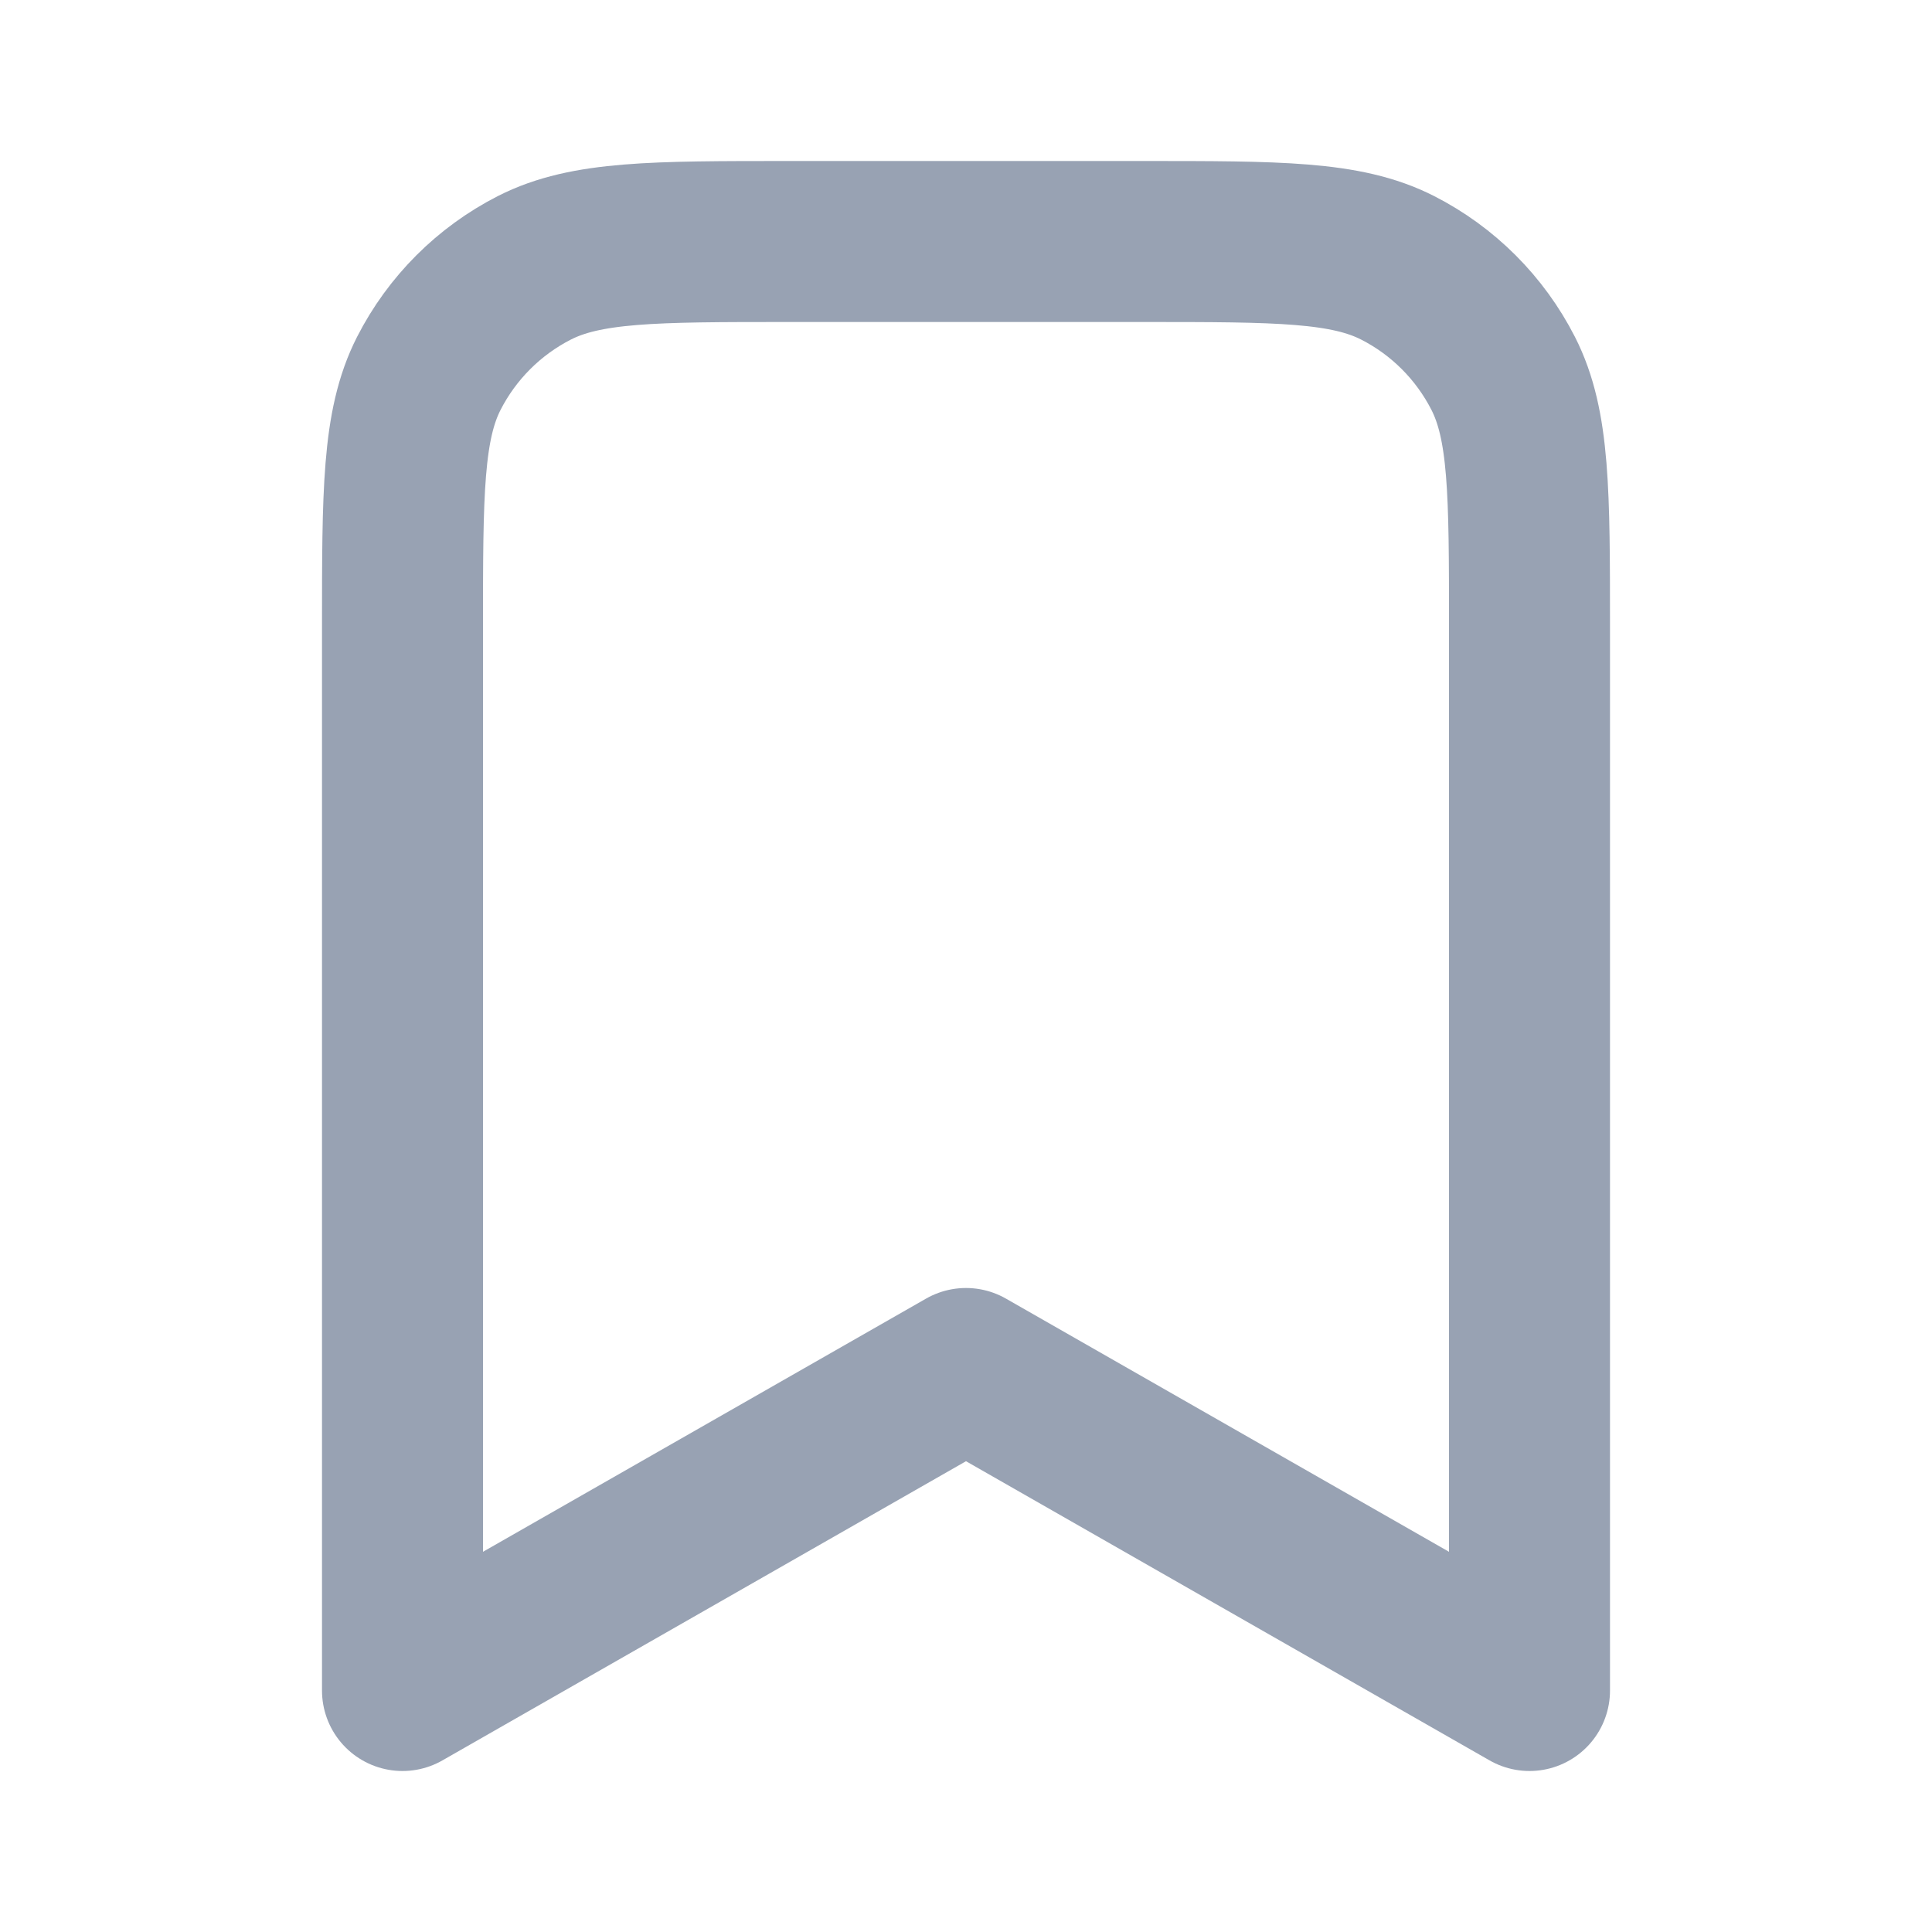
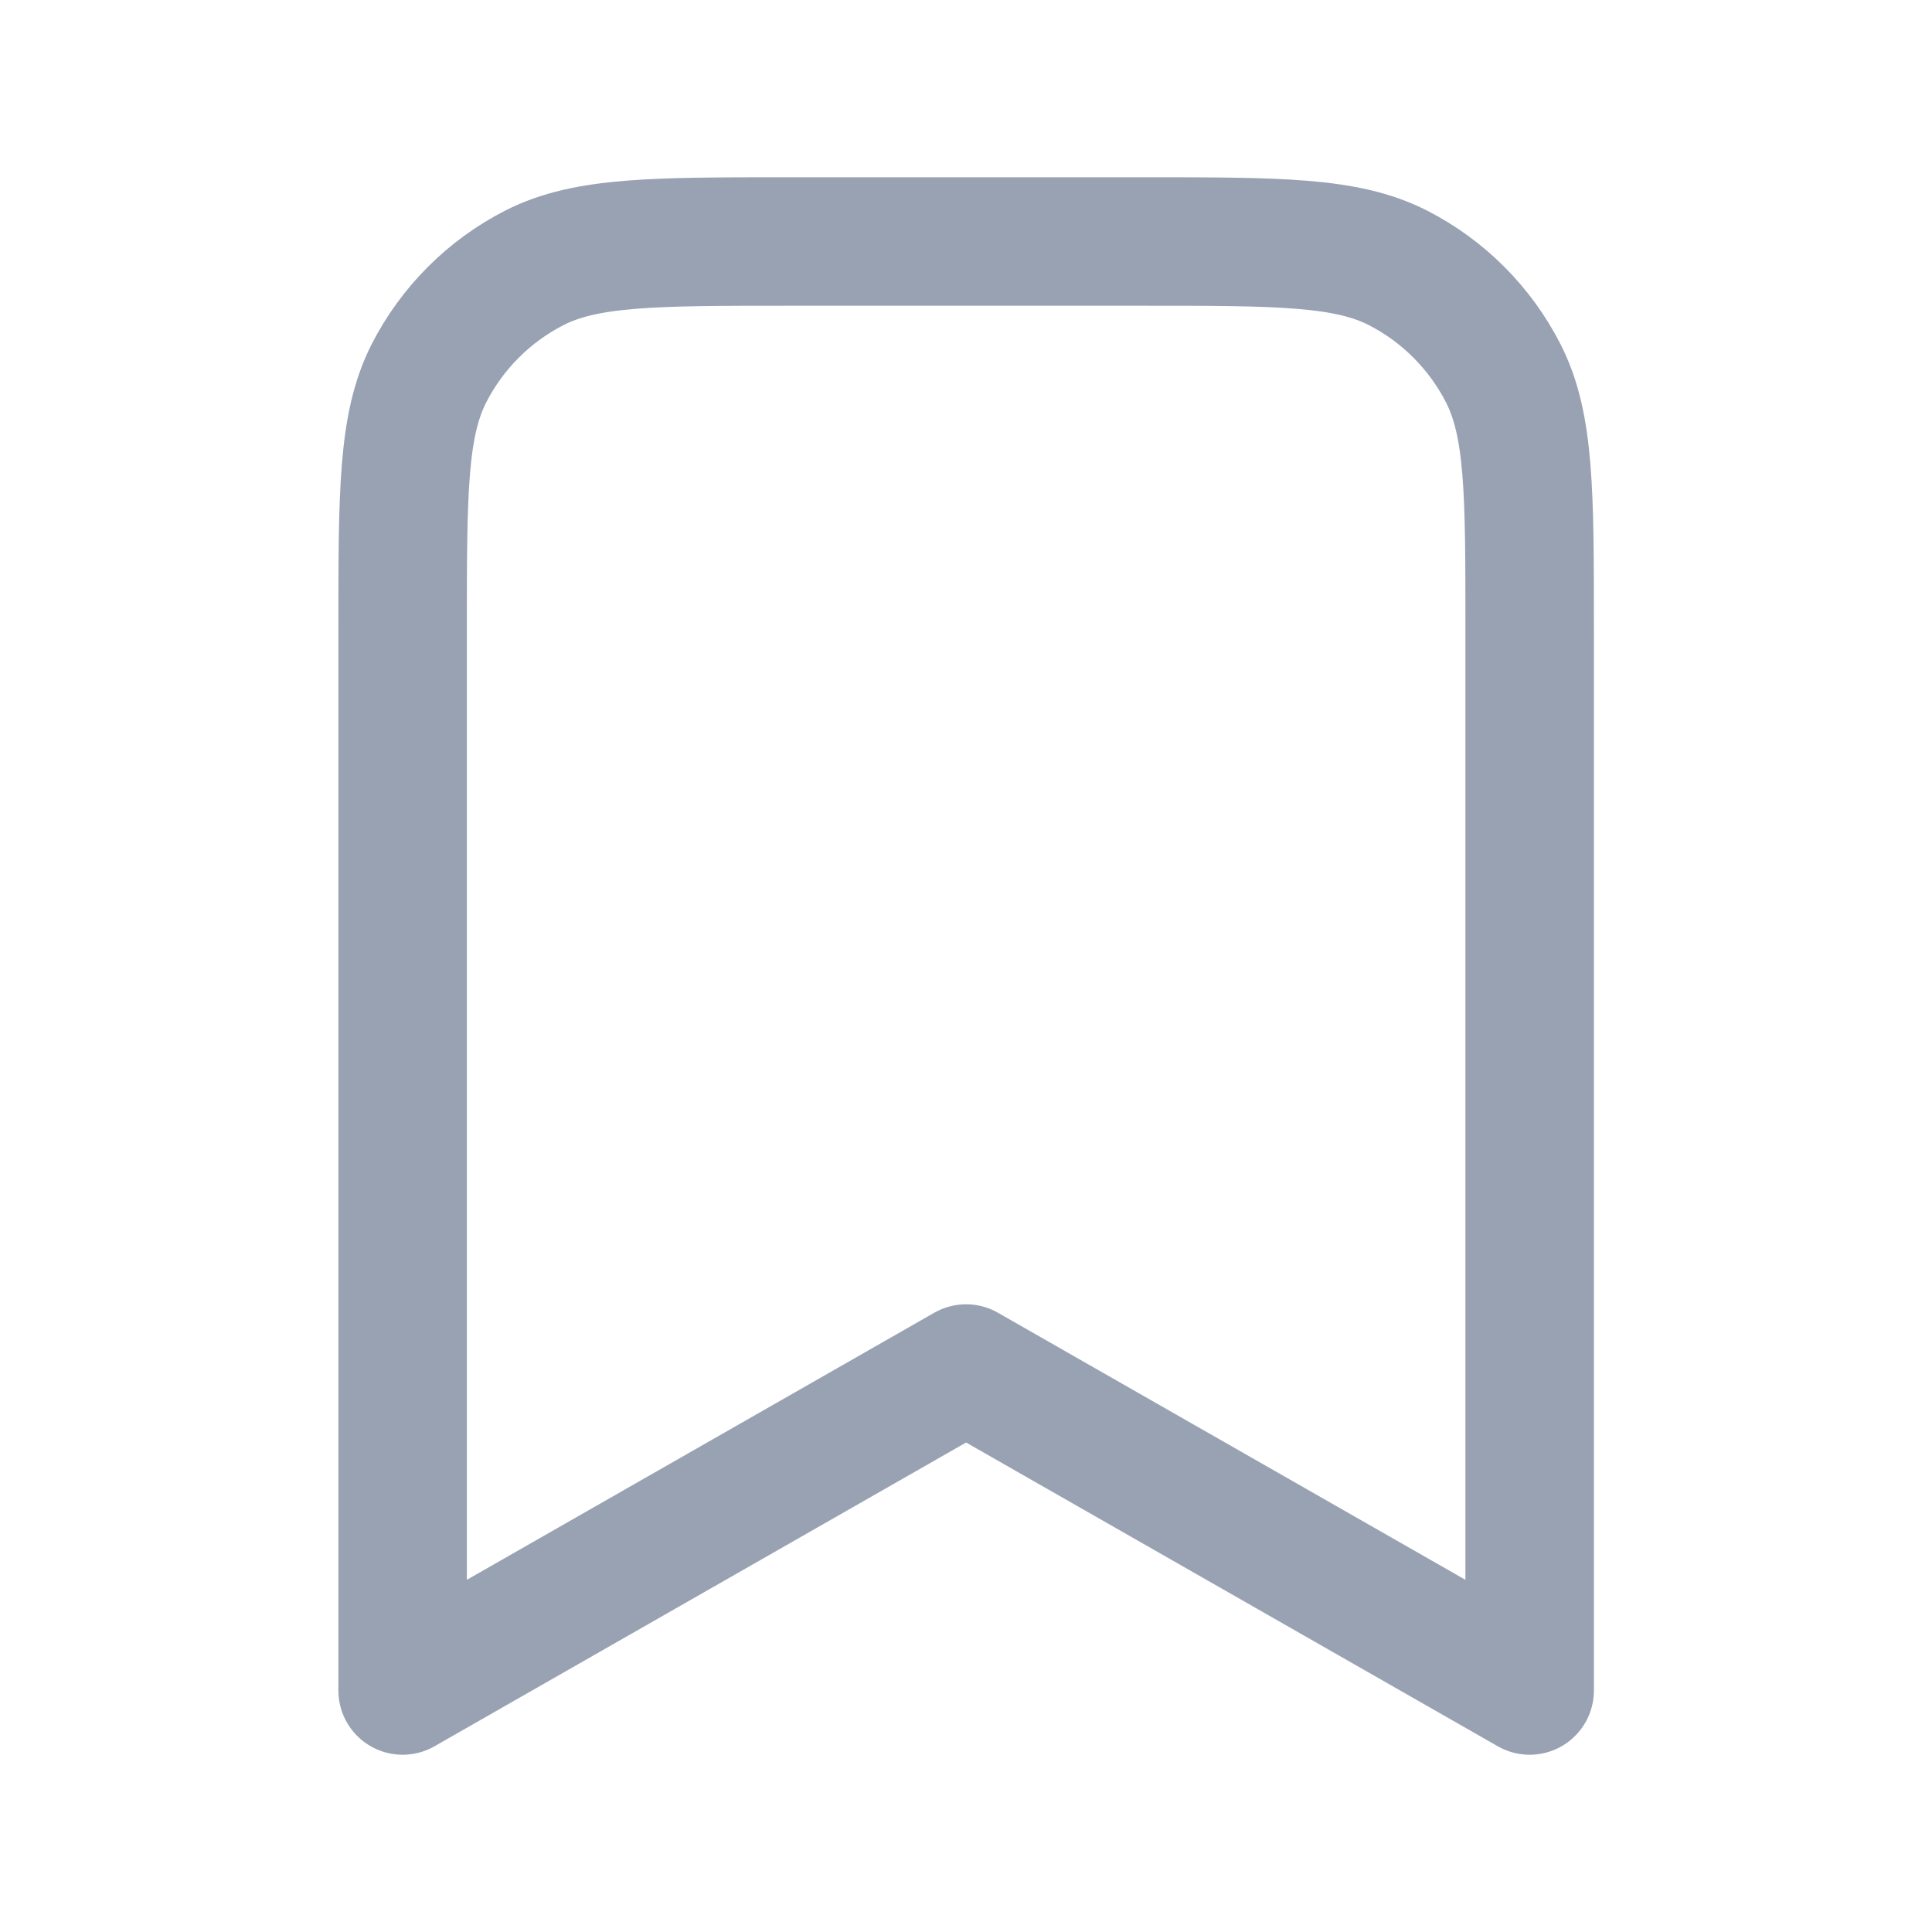
- <svg xmlns="http://www.w3.org/2000/svg" width="24" height="24" viewBox="0 0 24 24" fill="none">
-   <path d="M5 7.8C5 6.12 5 5.28 5.327 4.638C5.615 4.074 6.074 3.615 6.638 3.327C7.28 3 8.12 3 9.8 3H14.2C15.88 3 16.72 3 17.362 3.327C17.927 3.615 18.385 4.074 18.673 4.638C19 5.28 19 6.12 19 7.8V21L12 17L5 21V7.8Z" stroke="#98A2B3" stroke-width="2" stroke-linecap="round" stroke-linejoin="round" />
+ <svg xmlns="http://www.w3.org/2000/svg" width="20" height="20" viewBox="0 0 20 20" fill="none">
+   <path d="M4.168 6.5C4.168 5.1 4.168 4.4 4.44 3.865C4.68 3.395 5.063 3.012 5.533 2.772C6.068 2.5 6.768 2.5 8.168 2.5H11.835C13.235 2.5 13.935 2.5 14.47 2.772C14.94 3.012 15.322 3.395 15.562 3.865C15.835 4.4 15.835 5.1 15.835 6.5V17.5L10.001 14.167L4.168 17.5V6.5Z" stroke="#98A2B3" stroke-width="1.33" stroke-linecap="round" stroke-linejoin="round" />
</svg>
